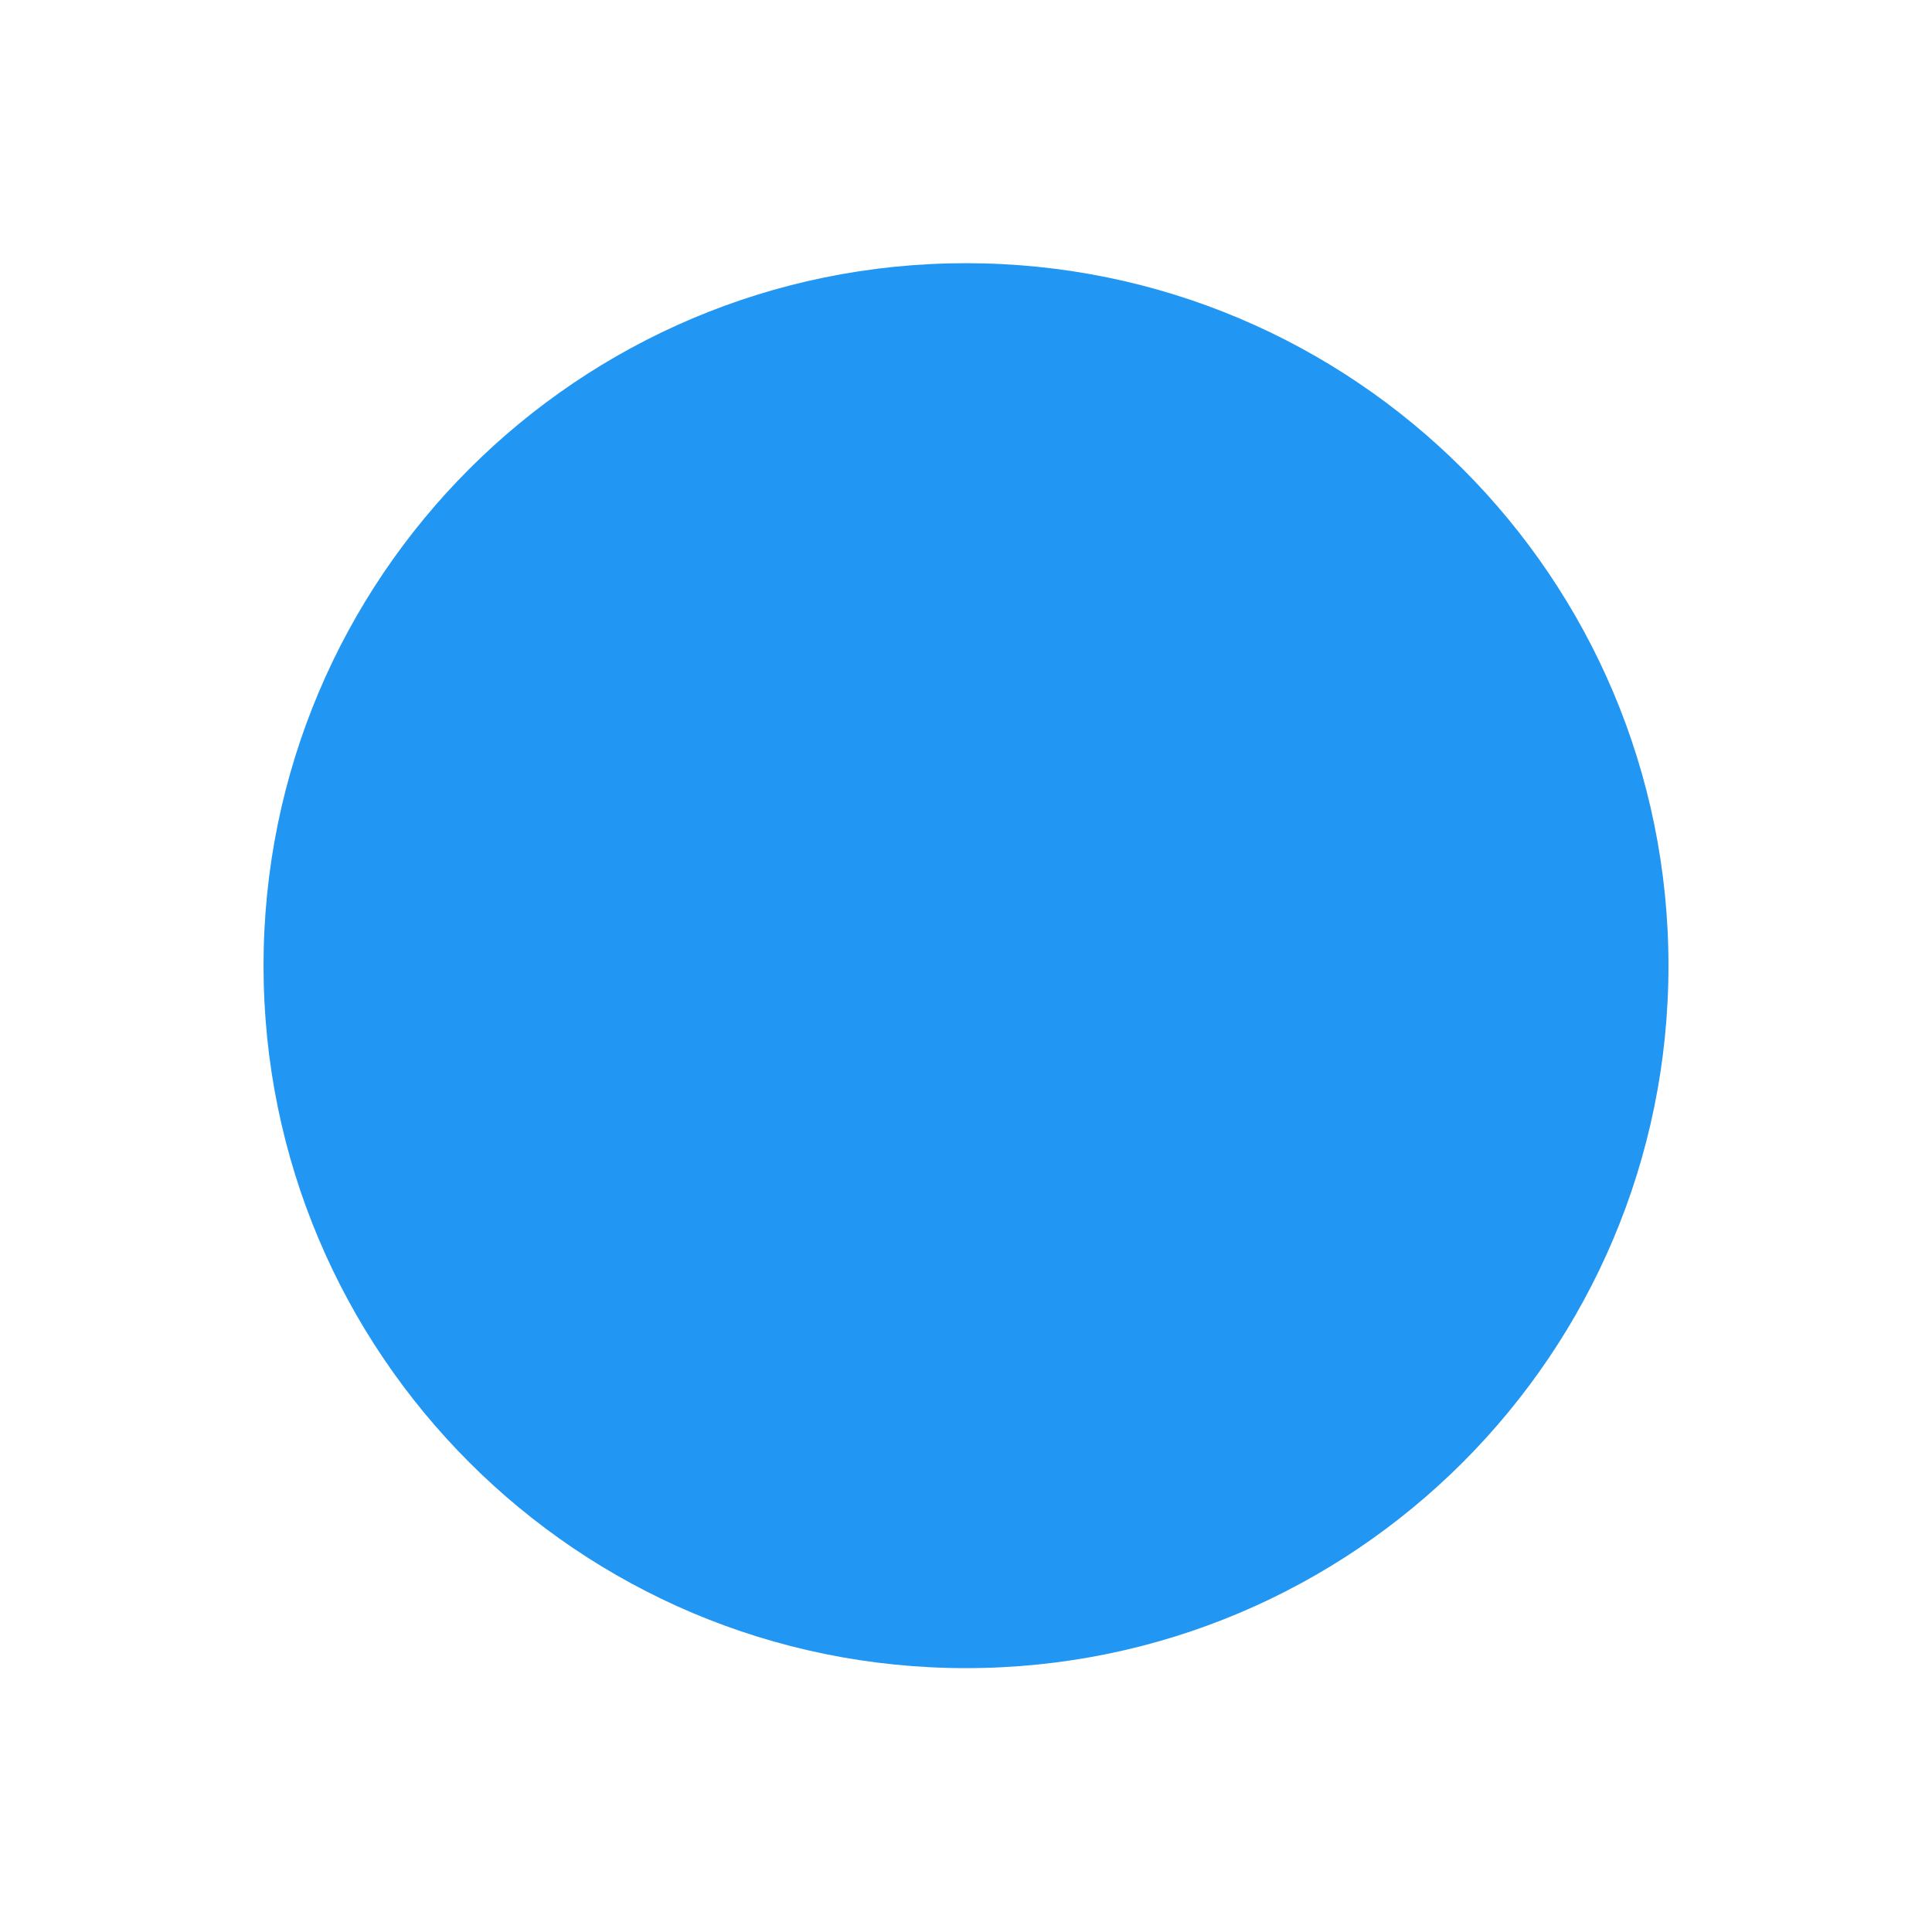
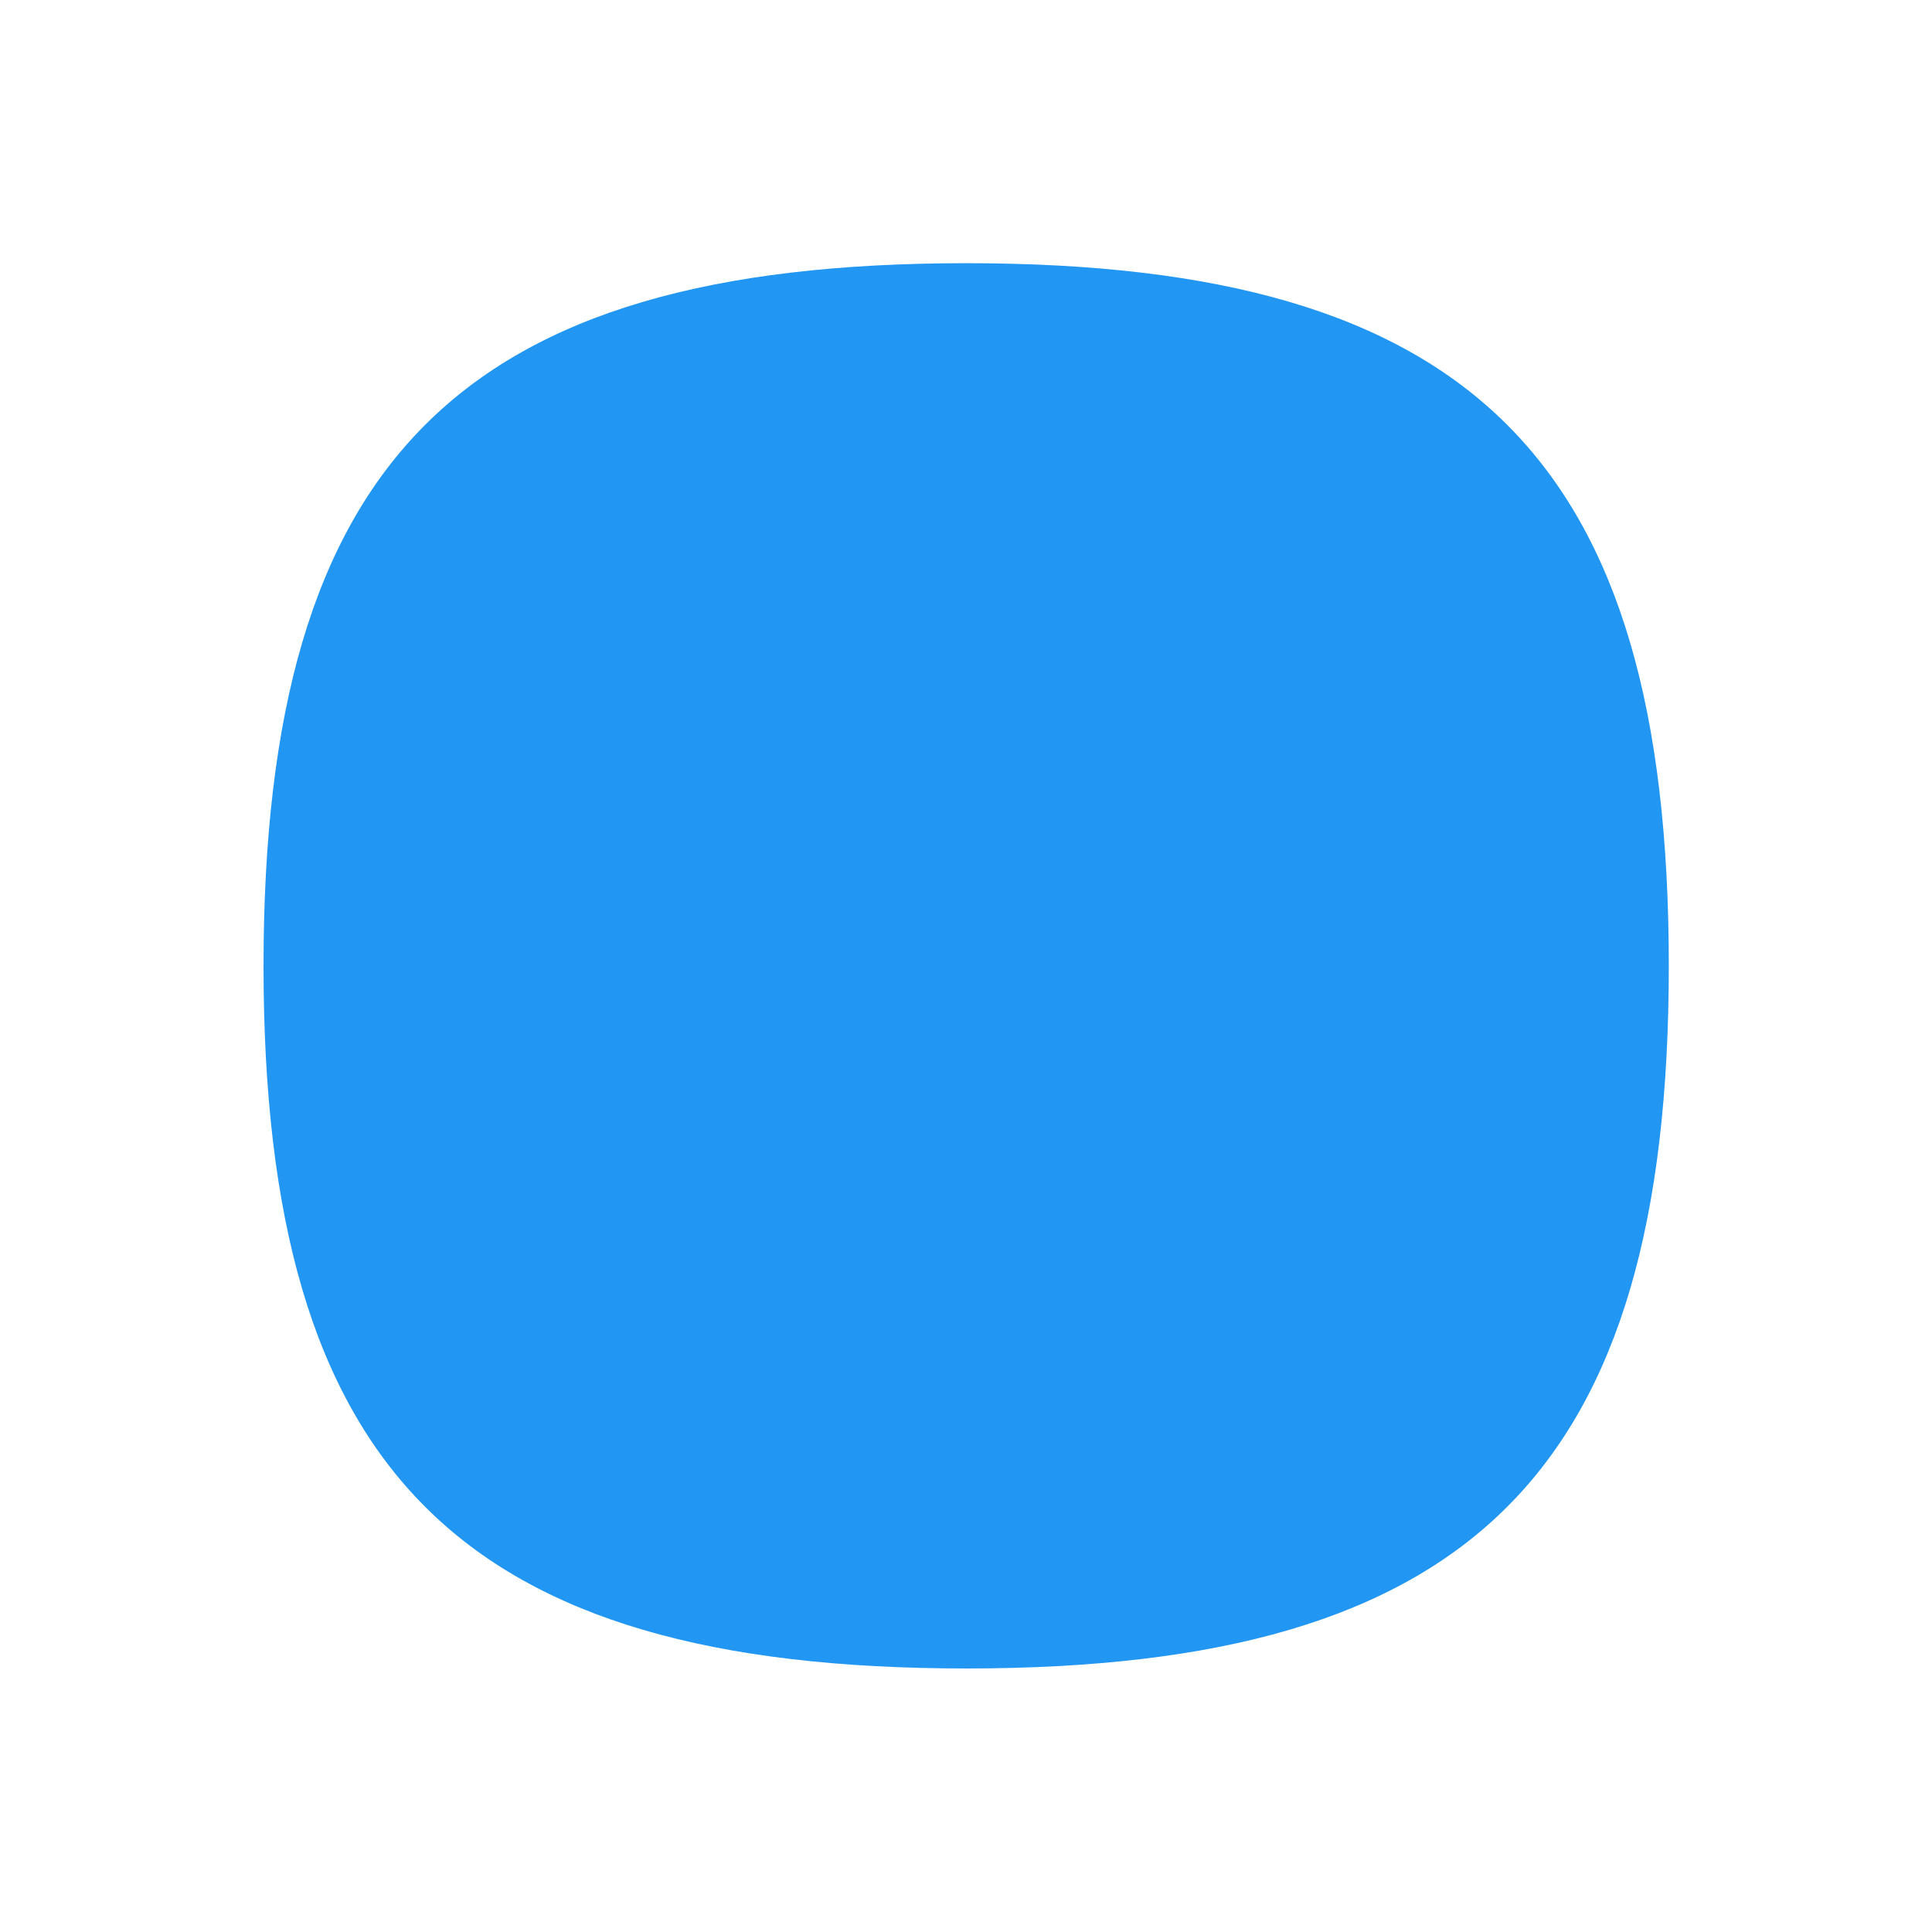
- <svg xmlns="http://www.w3.org/2000/svg" width="22" height="22" viewBox="0 0 5.821 5.821">
-   <rect ry="2.117" rx="2.117" y="-5.027" x="-296.206" height="4.233" width="4.233" transform="matrix(0 -1 -1 0 0 -291.18)" fill="#2196f3" />
+ <svg xmlns="http://www.w3.org/2000/svg" width="22" height="22" viewBox="0 0 5.821 5.821" version="1.1" id="svg5">
+   <defs id="defs2" />
+   <path d="m 0.794,2.91 c 0,-1.524 0.593,-2.117 2.117,-2.117 1.524,0 2.117,0.593 2.117,2.117 0,1.524 -0.593,2.117 -2.117,2.117 -1.524,0 -2.117,-0.593 -2.117,-2.117" id="path2" style="opacity:1;fill:#2196f3;fill-opacity:1;stroke:none;stroke-width:0.021" />
</svg>
